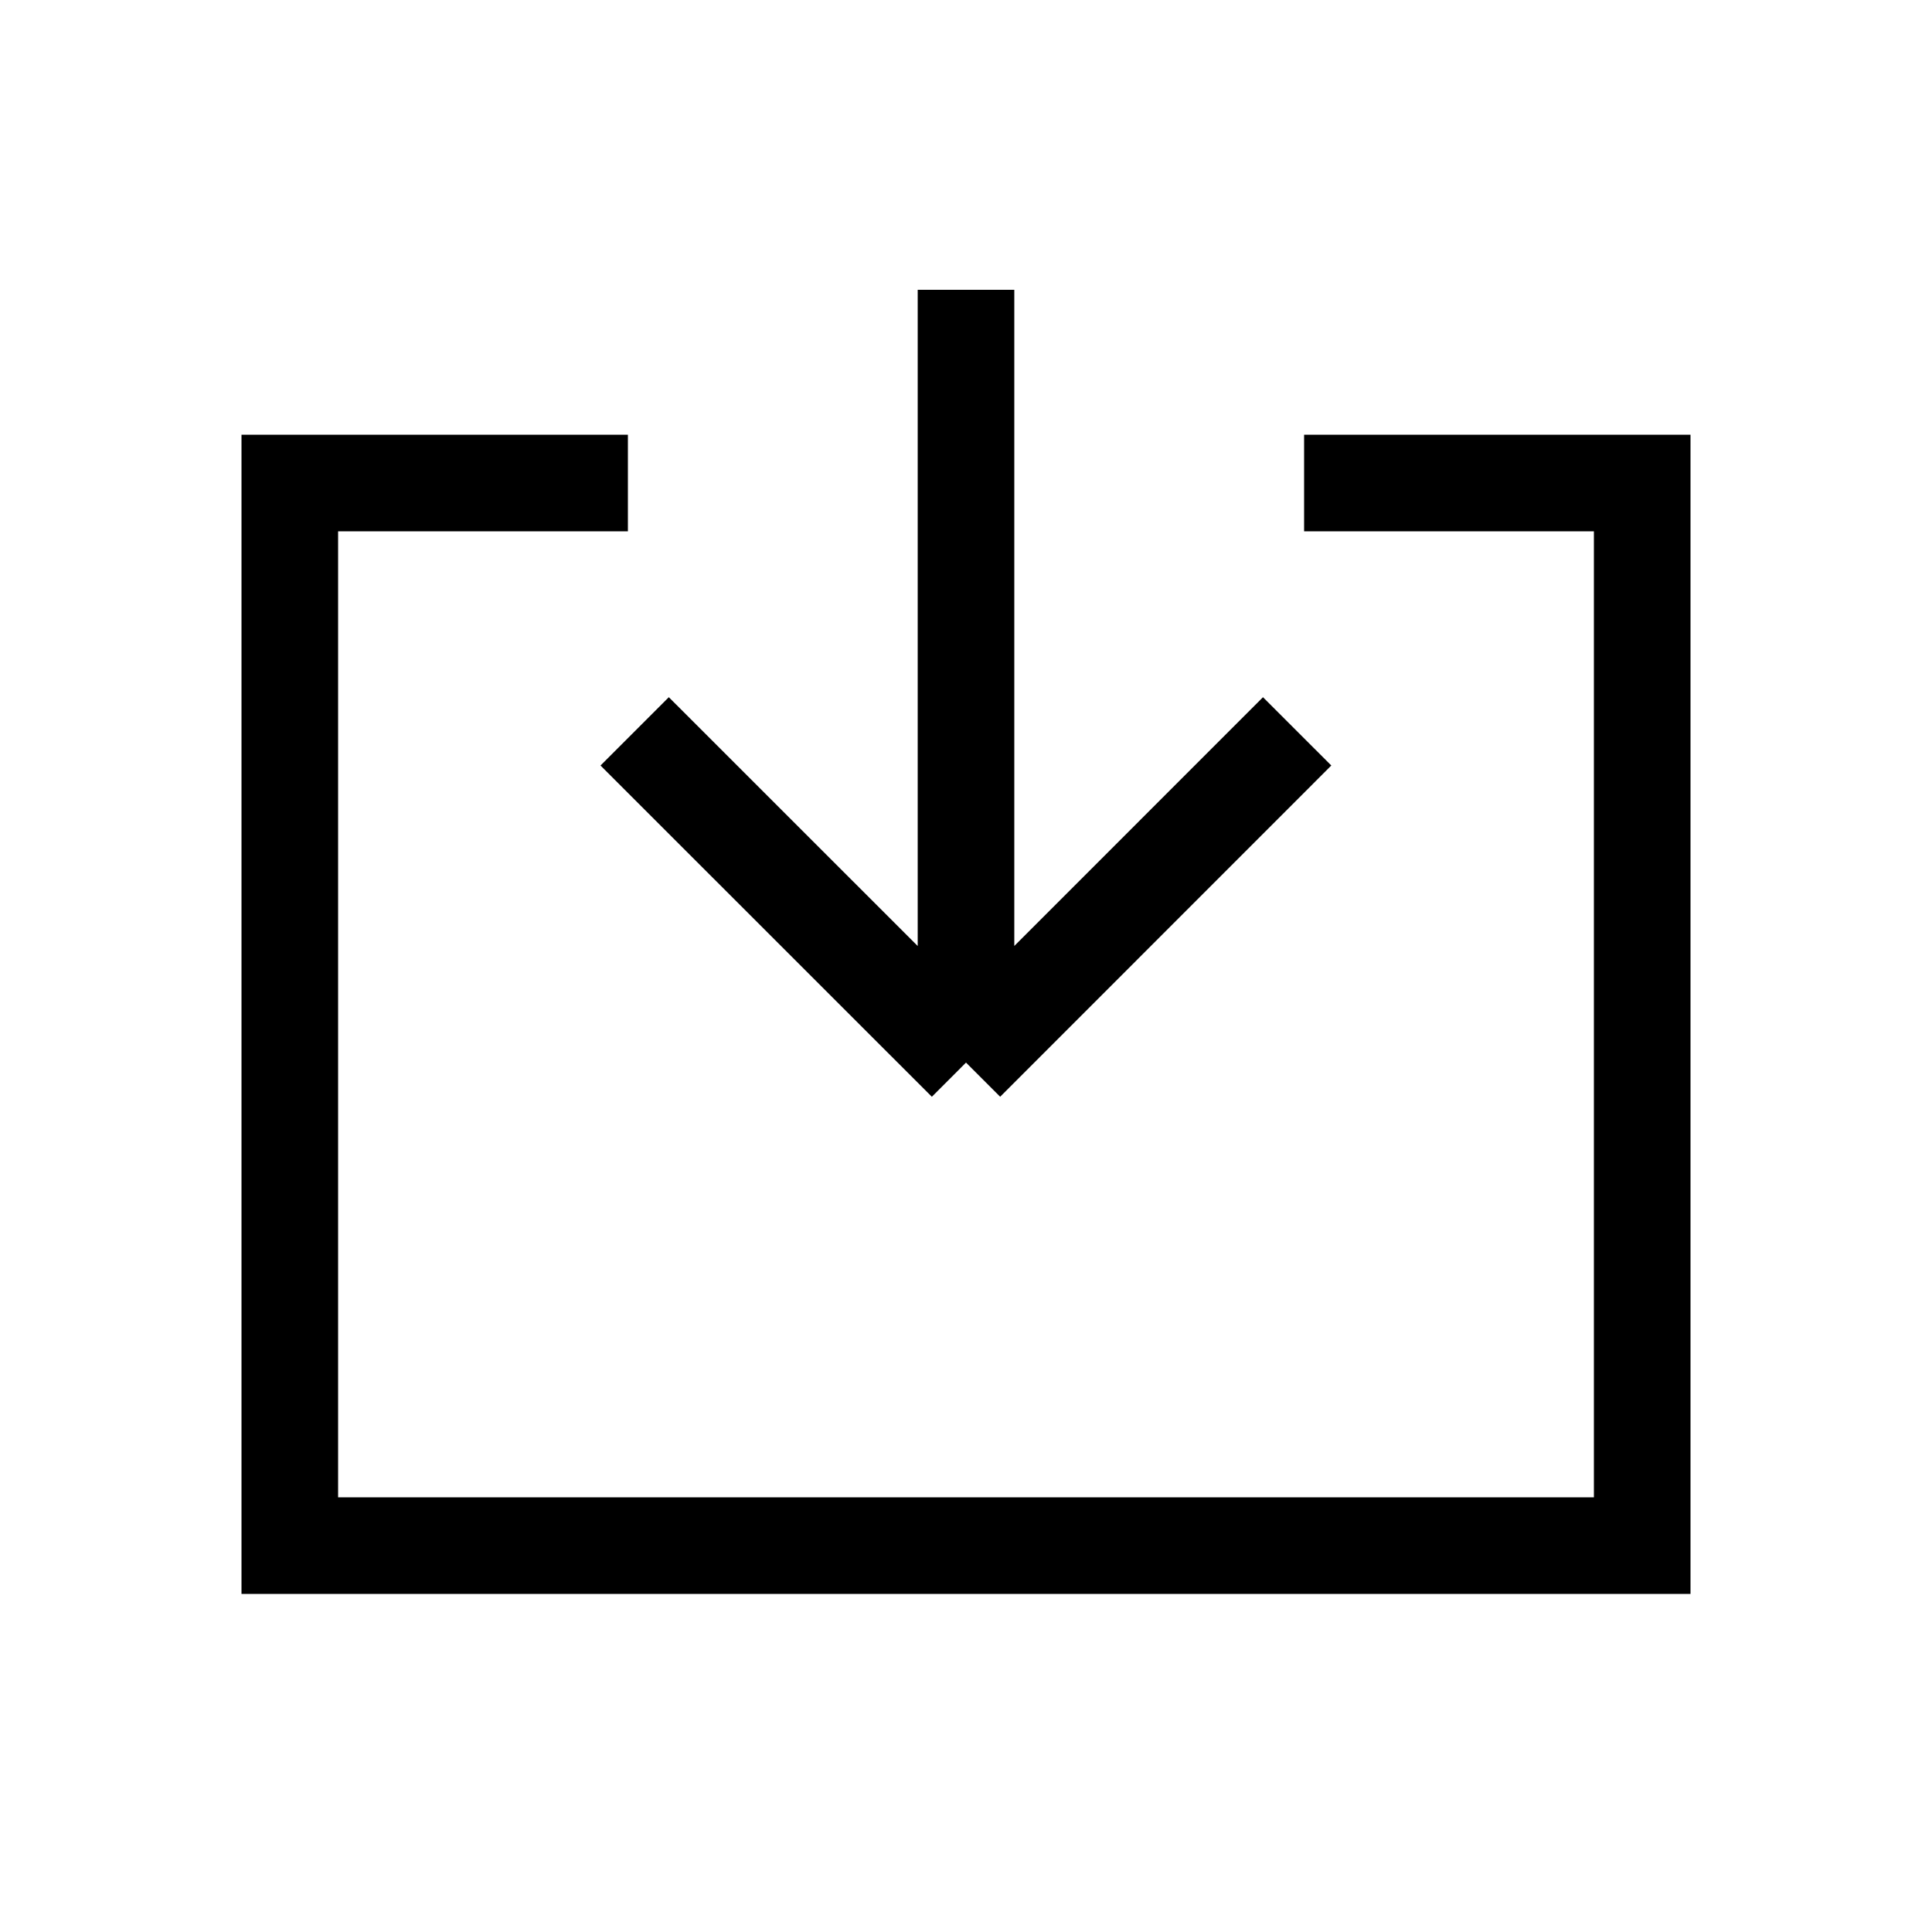
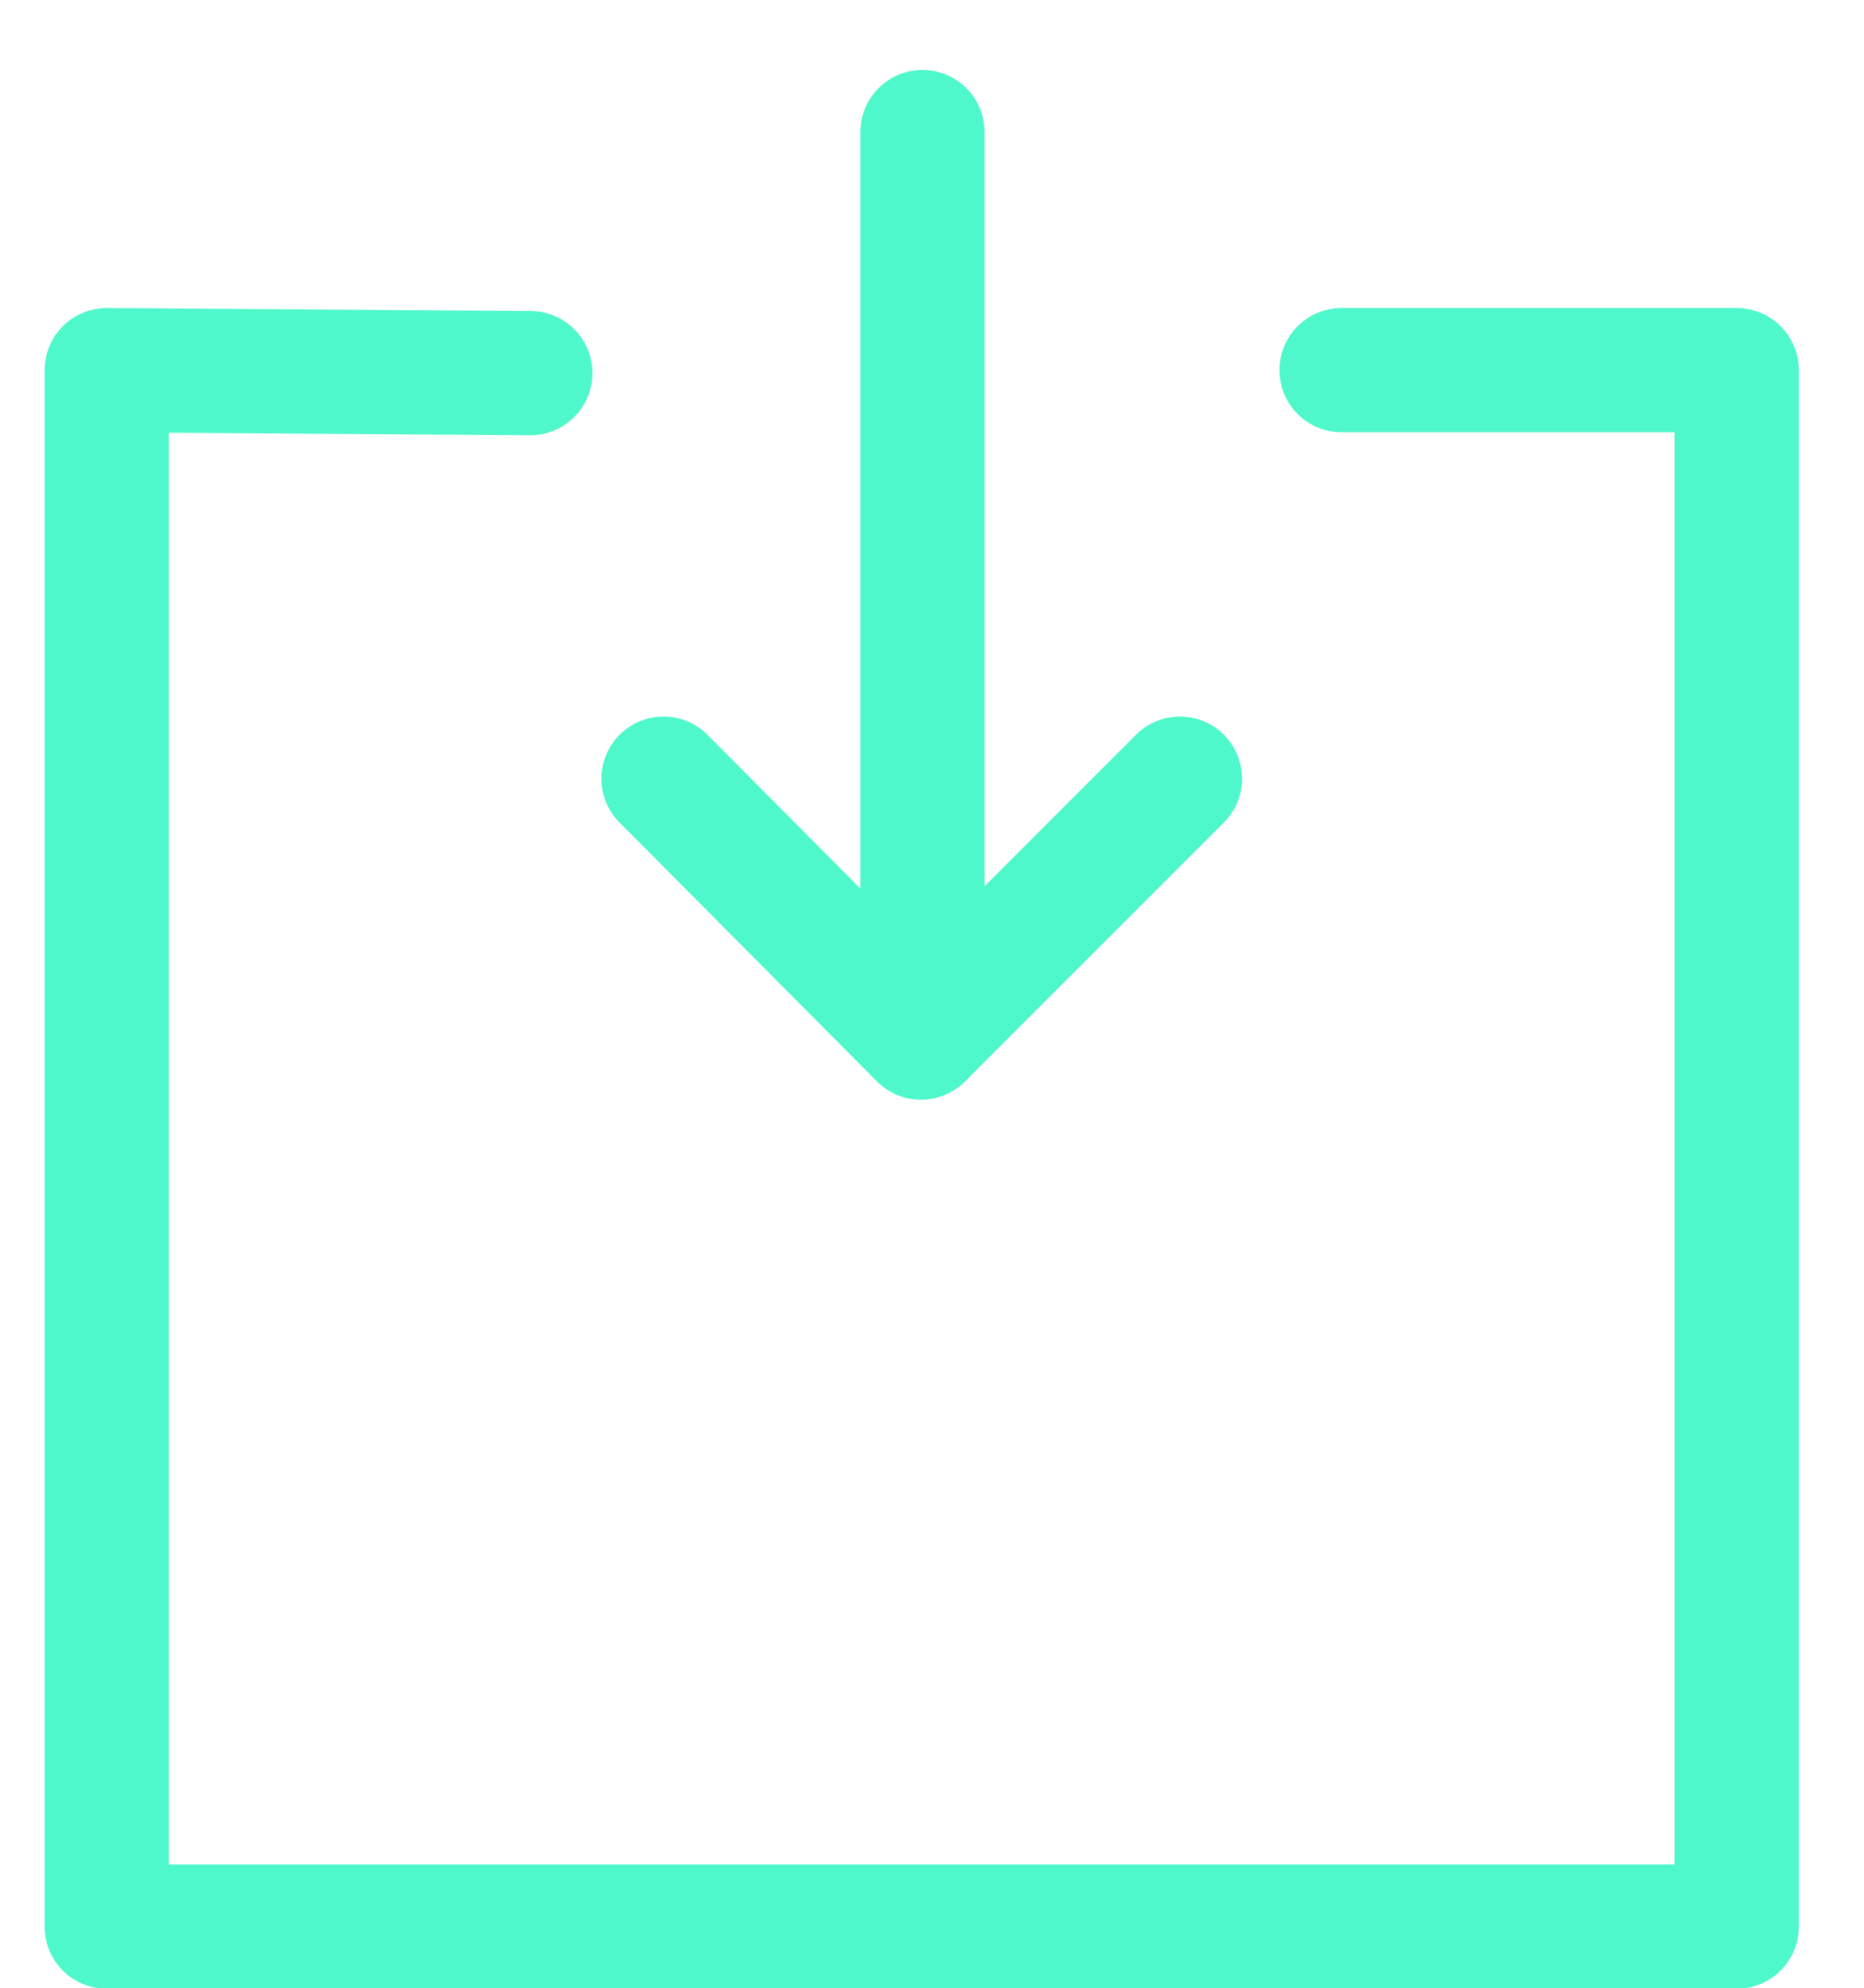
- <svg xmlns="http://www.w3.org/2000/svg" width="20" height="20" fill="none" viewBox="0 0 20 20">
-   <path stroke="currentColor" d="M10 3v8m0 0 3.428-3.429M10 11 6.57 7.571M6.5 5H3v11h14V5h-3.5" />
+ <svg xmlns="http://www.w3.org/2000/svg" width="15" height="16" viewBox="0 0 15 16" fill="none">
+   <path d="M4.268 3.003L0.859 2.979V15.506H13.977V2.979H10.797" stroke="#4FF8CA" stroke-linecap="round" stroke-linejoin="round" />
+   <path d="M7.424 1.063V8.339" stroke="#4FF8CA" stroke-linecap="round" stroke-linejoin="round" />
+   <path d="M9.496 6.267L7.412 8.351L5.34 6.267" stroke="#4FF8CA" stroke-linecap="round" stroke-linejoin="round" />
</svg>
